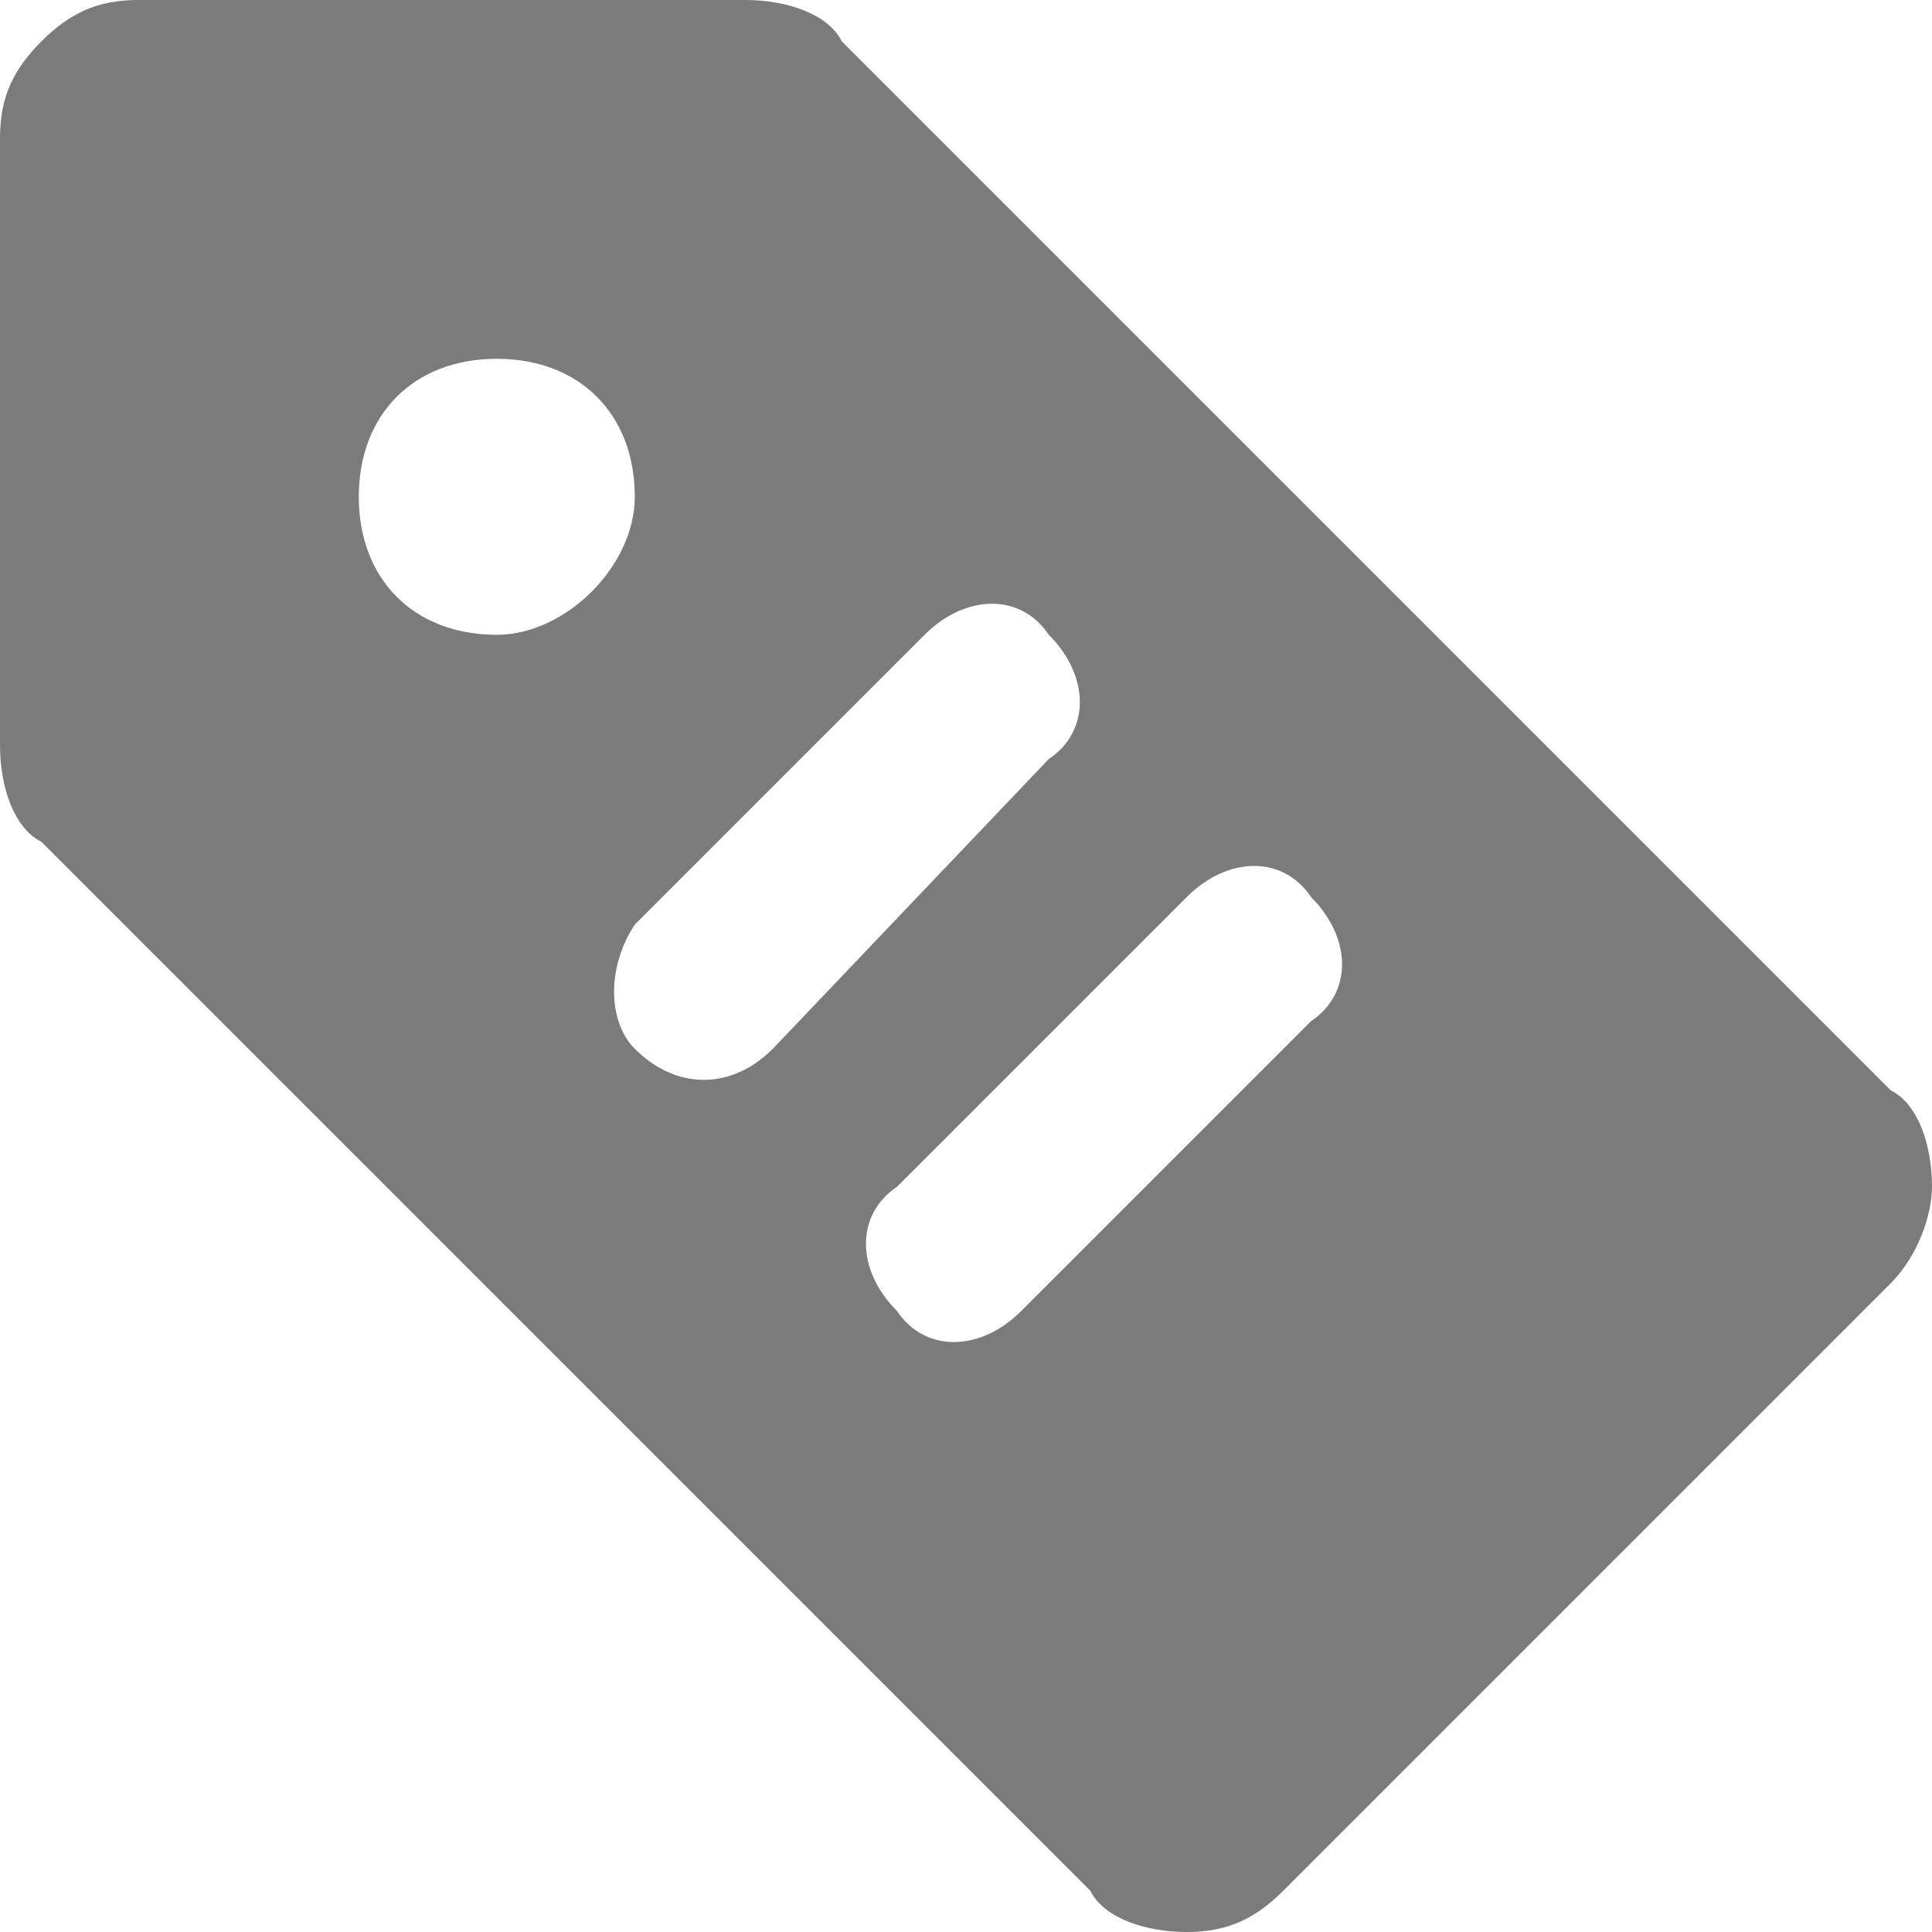
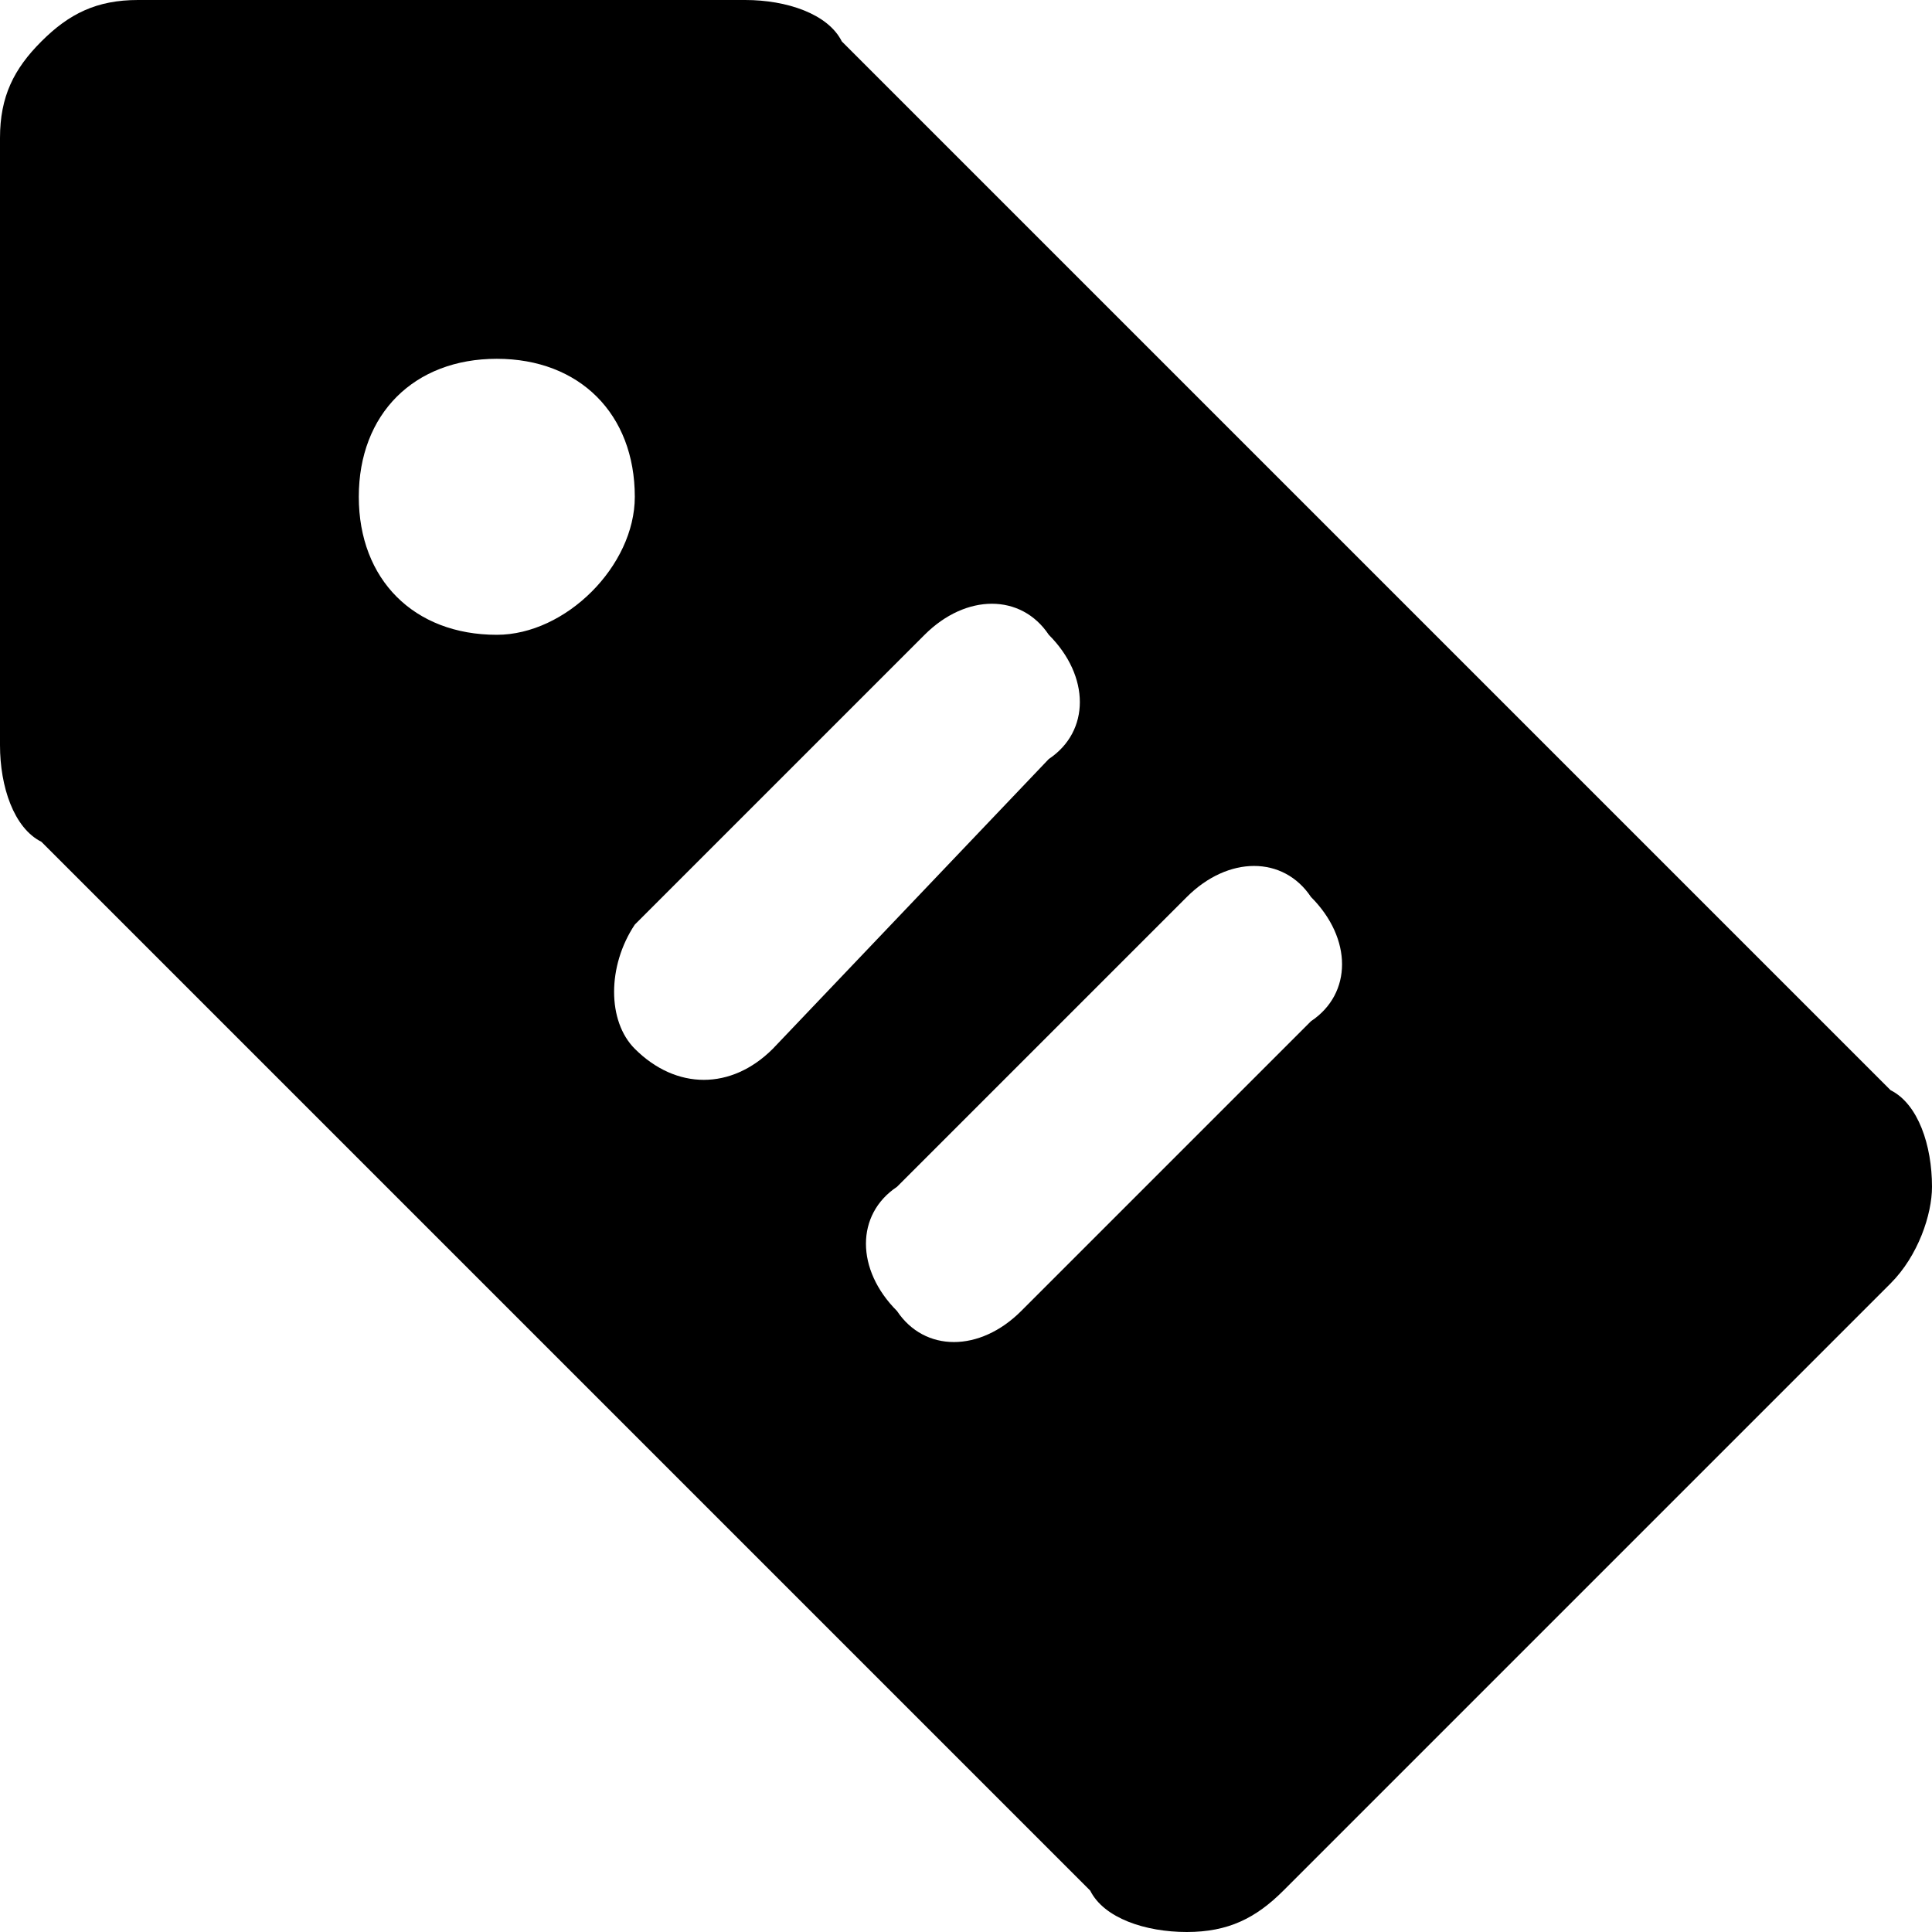
<svg xmlns="http://www.w3.org/2000/svg" viewBox="0 0 14 14">
-   <path d="M13.7 7.9L6.1.3C6 .1 5.7 0 5.4 0H1C.7 0 .5.1.3.3.1.5 0 .7 0 1v4.4c0 .3.1.6.3.7l7.6 7.6c.1.2.4.3.7.3.3 0 .5-.1.7-.3l4.4-4.4c.2-.2.3-.5.3-.7 0-.3-.1-.6-.3-.7zM3.6 4.6c-.6 0-1-.4-1-1s.4-1 1-1 1 .4 1 1c0 .5-.5 1-1 1zm1 3c-.2-.2-.2-.6 0-.9l2.1-2.1c.3-.3.7-.3.9 0 .3.3.3.7 0 .9l-2 2.1c-.3.3-.7.3-1 0zm4.9-.2L7.4 9.5c-.3.3-.7.3-.9 0-.3-.3-.3-.7 0-.9l2.1-2.1c.3-.3.7-.3.9 0 .3.3.3.7 0 .9z" fill="#7b7b7b" />
+   <path d="M13.7 7.9L6.1.3C6 .1 5.7 0 5.4 0H1C.7 0 .5.1.3.3.1.5 0 .7 0 1v4.4c0 .3.1.6.3.7l7.6 7.6c.1.2.4.3.7.3.3 0 .5-.1.7-.3l4.4-4.4c.2-.2.3-.5.3-.7 0-.3-.1-.6-.3-.7zM3.6 4.6c-.6 0-1-.4-1-1s.4-1 1-1 1 .4 1 1c0 .5-.5 1-1 1zm1 3c-.2-.2-.2-.6 0-.9l2.1-2.1c.3-.3.7-.3.9 0 .3.3.3.7 0 .9l-2 2.1c-.3.3-.7.3-1 0zm4.9-.2L7.4 9.5c-.3.3-.7.3-.9 0-.3-.3-.3-.7 0-.9l2.1-2.1c.3-.3.7-.3.9 0 .3.3.3.7 0 .9z" />
</svg>
